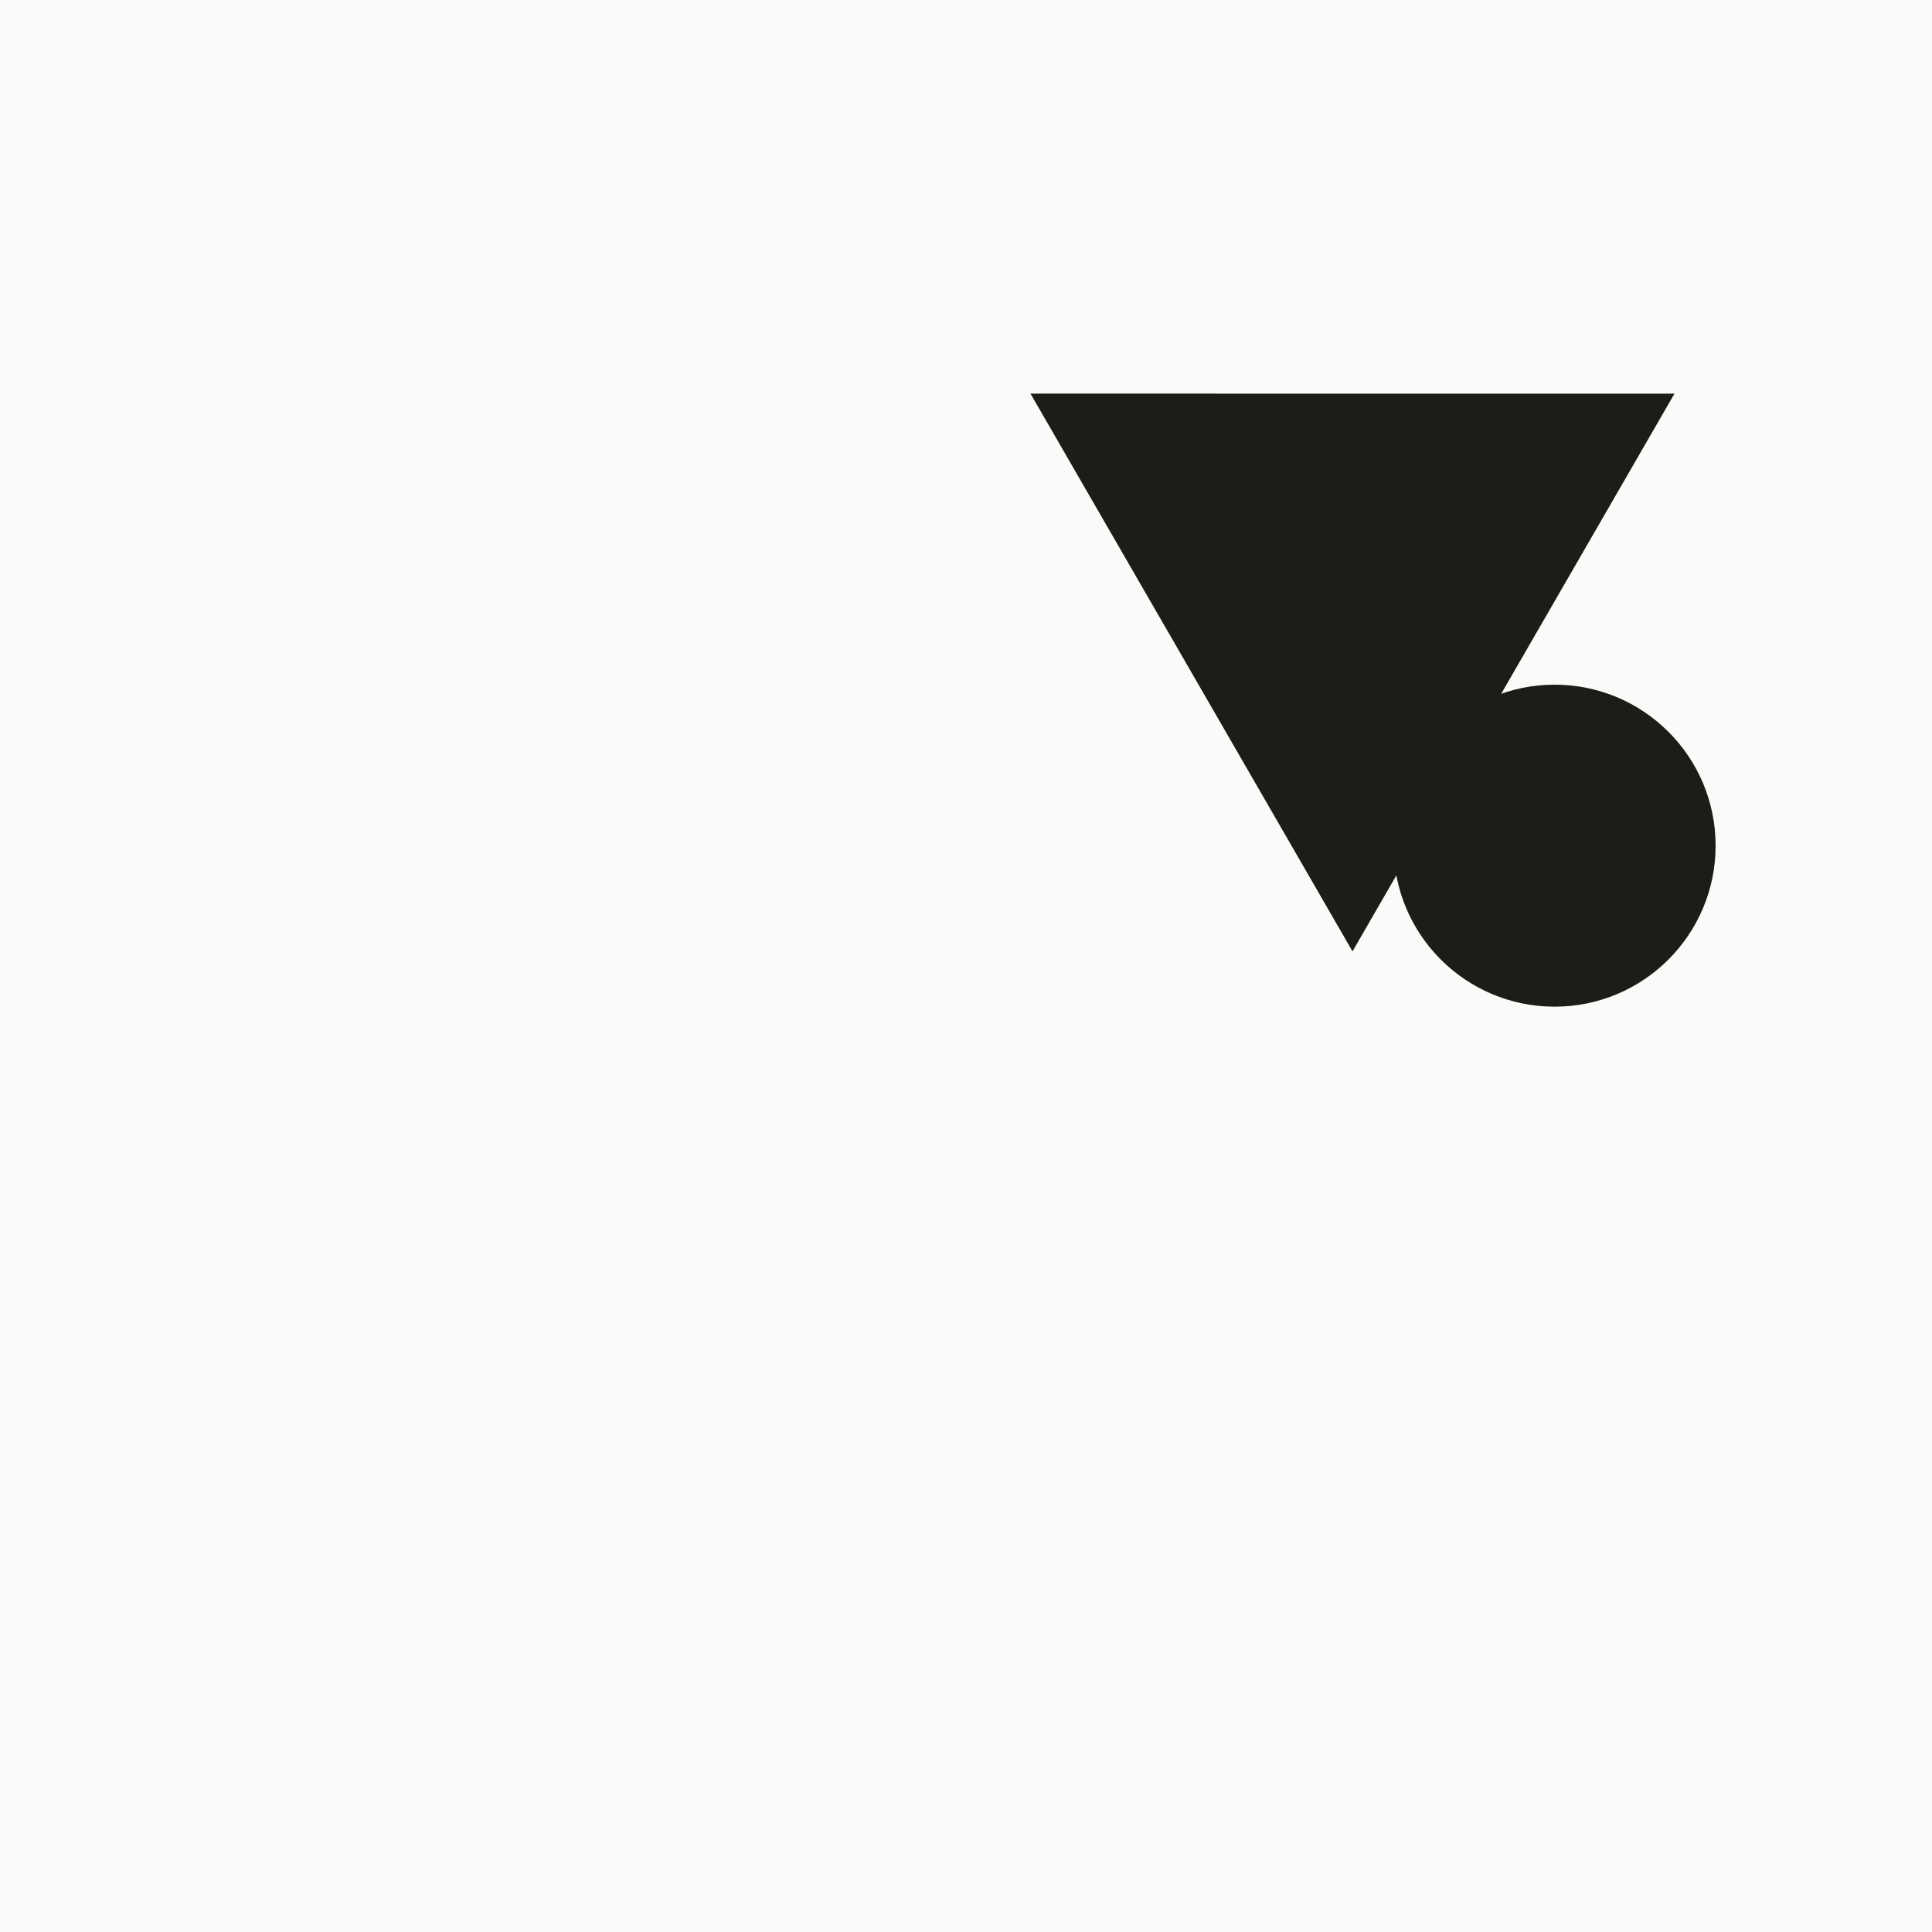
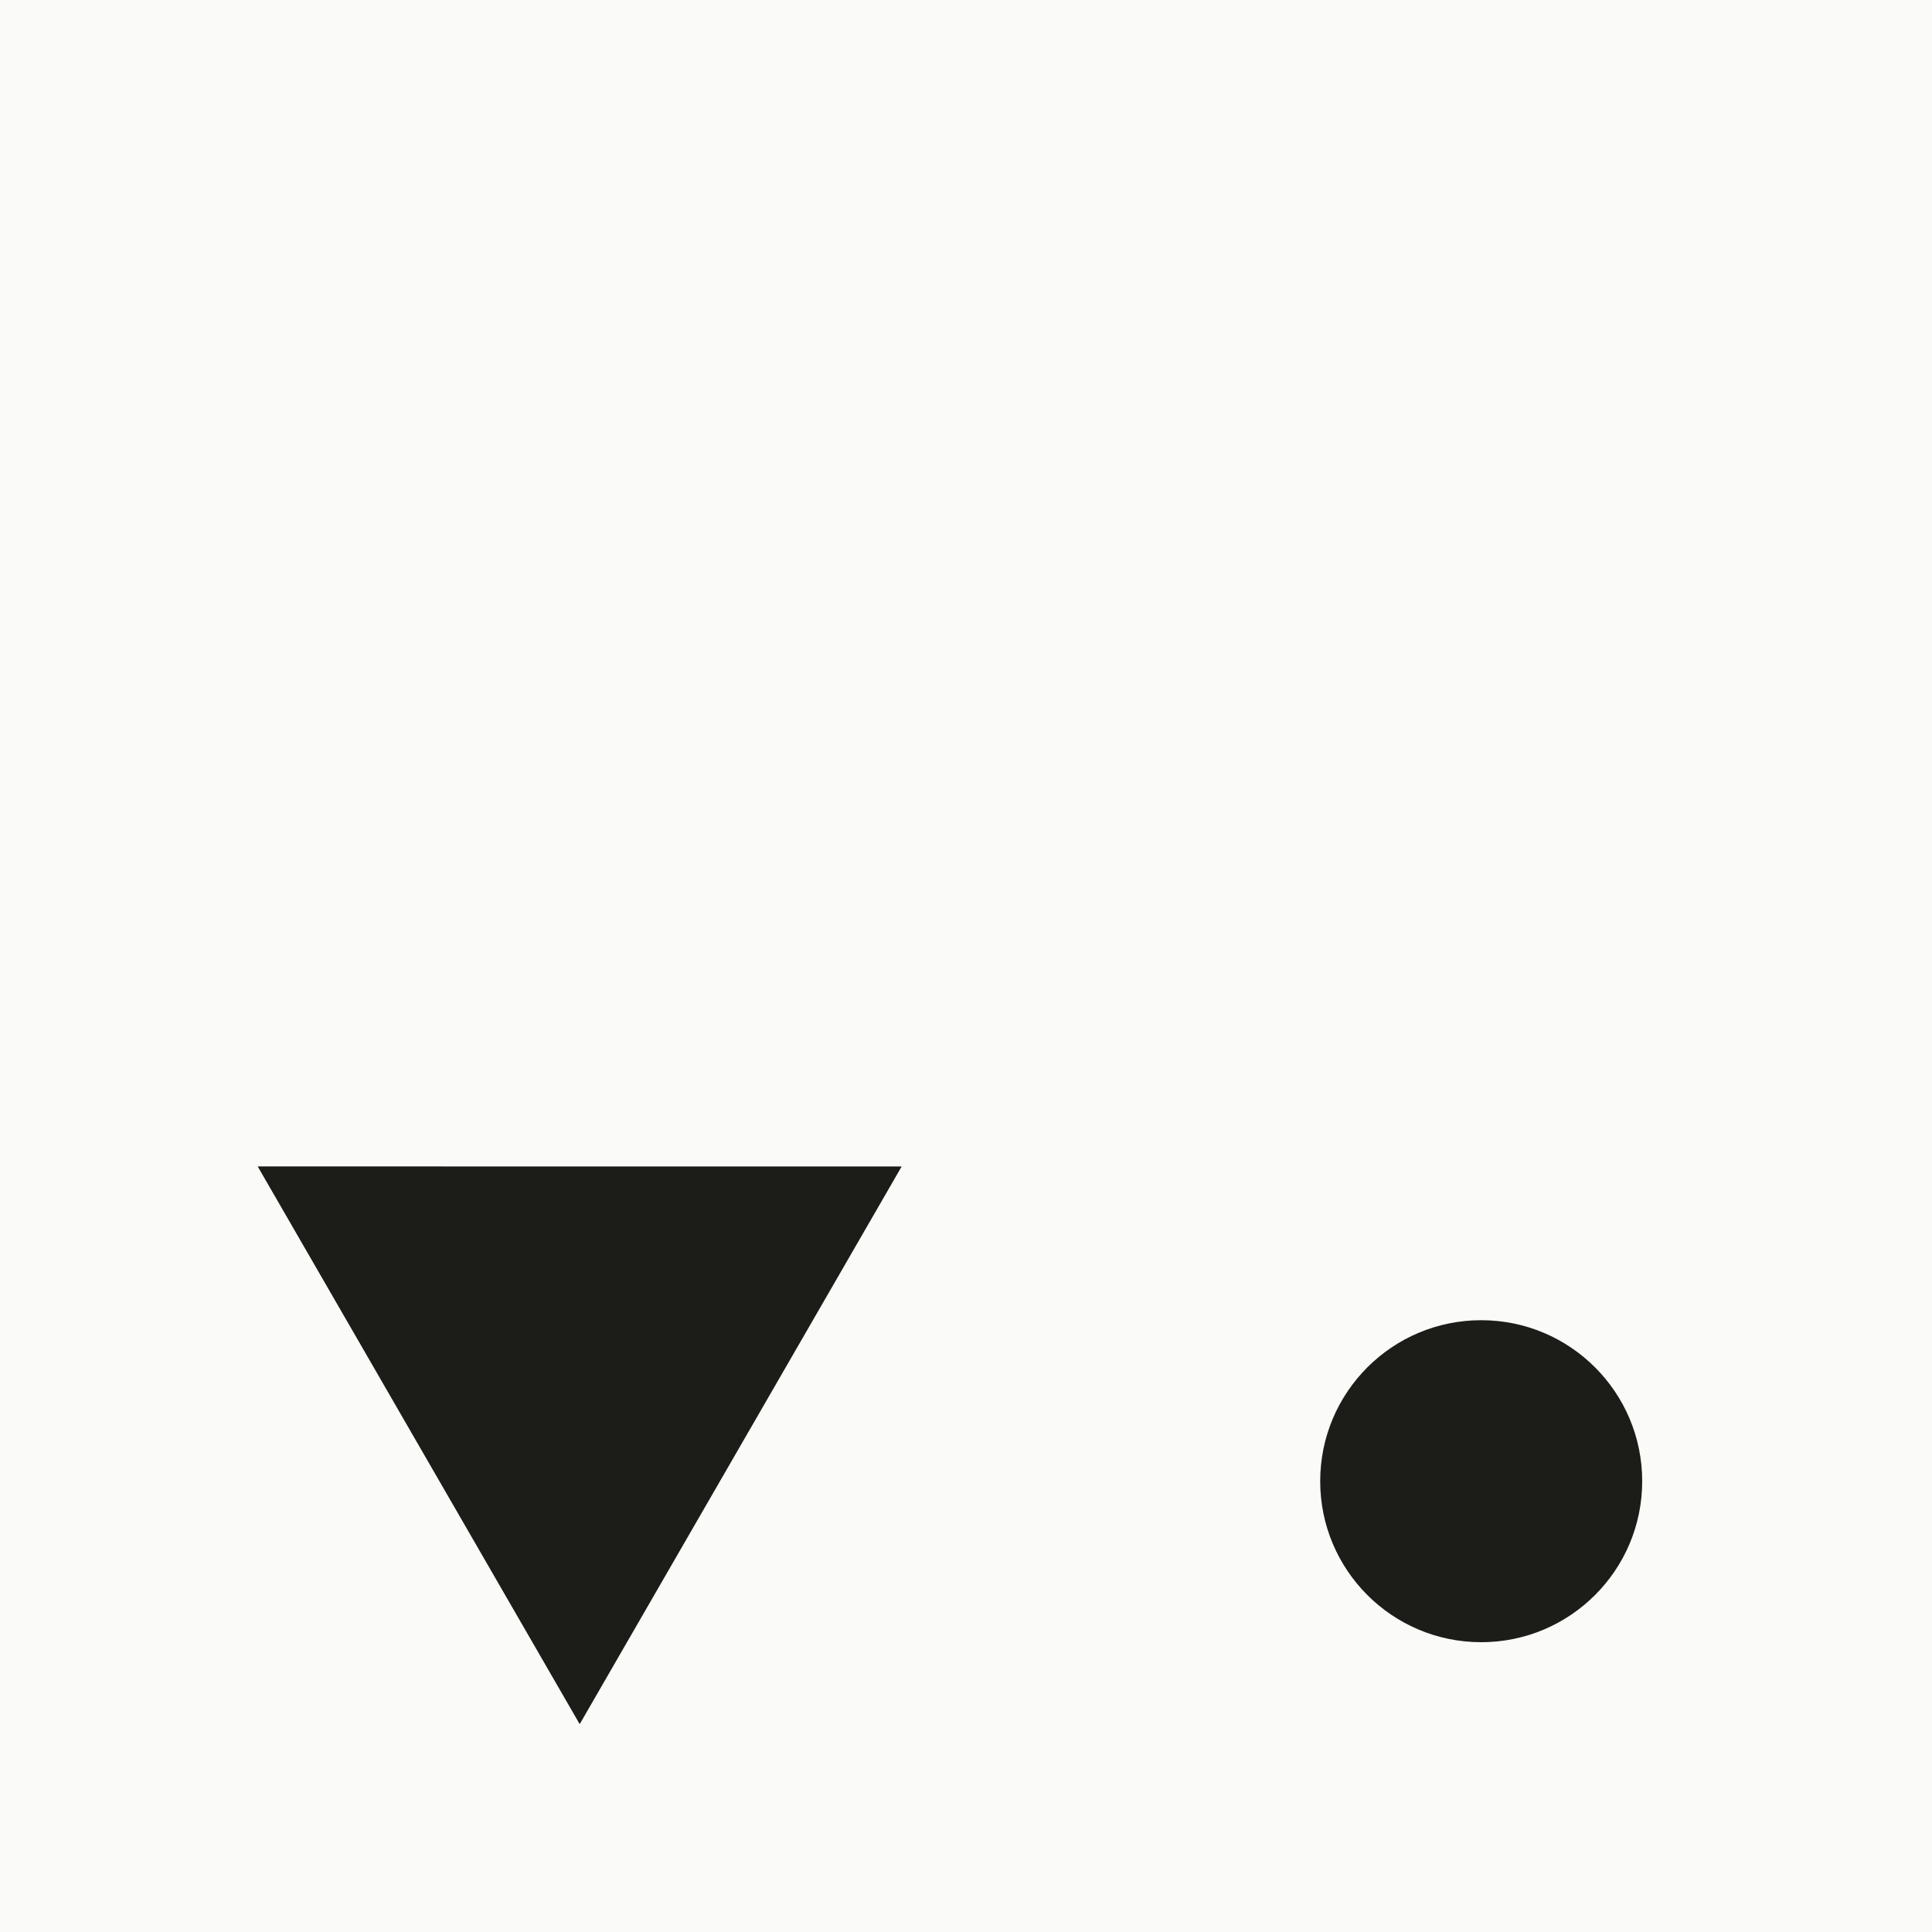
<svg xmlns="http://www.w3.org/2000/svg" viewBox="0 0 600 600" width="600" height="600">
  <rect width="600" height="600" fill="#FAFAF8" />
-   <polygon points="420.0,64.5 320.0,237.7 520.0,237.7" fill="#1C1C19" transform="rotate(60 420 180)" />
-   <circle cx="482.797" cy="262.632" r="50" fill="#1C1C19" />
+   <polygon points="180.0,304.5 80.0,477.7 280.0,477.7" fill="#1C1C19" transform="rotate(60 180 420)" />
+   <circle cx="460" cy="460" r="50" fill="#1C1C19" />
</svg>
